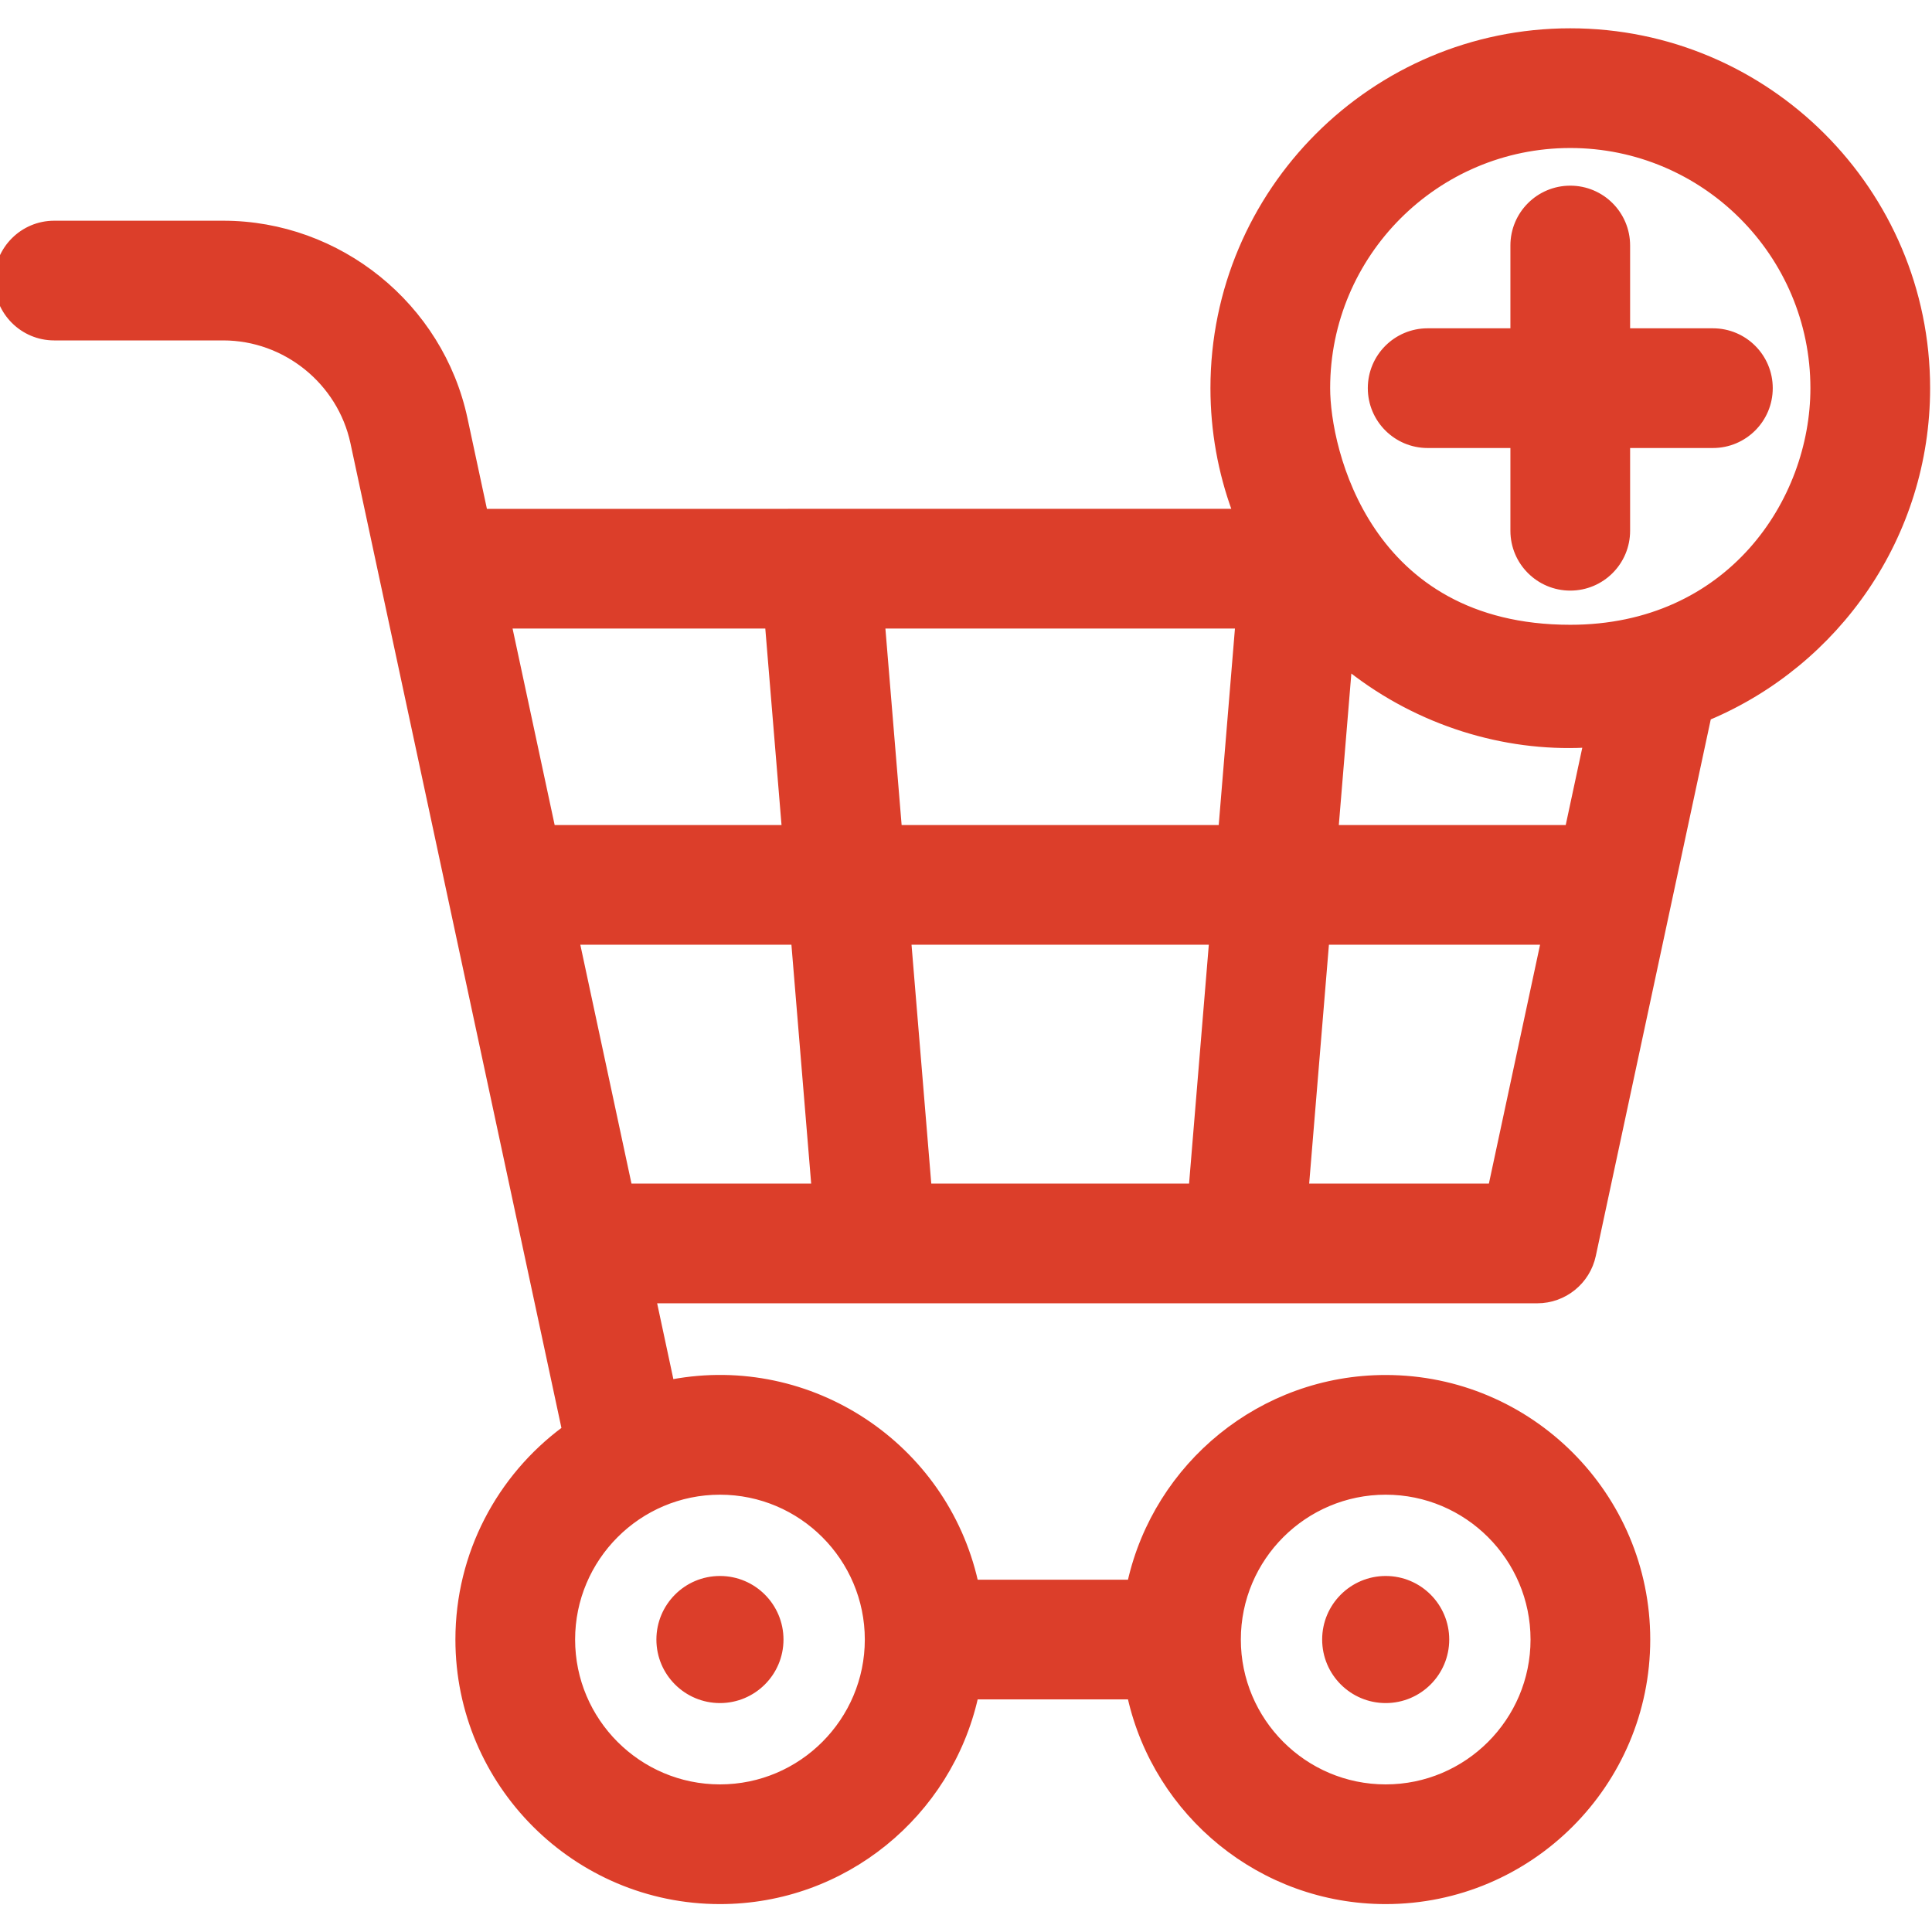
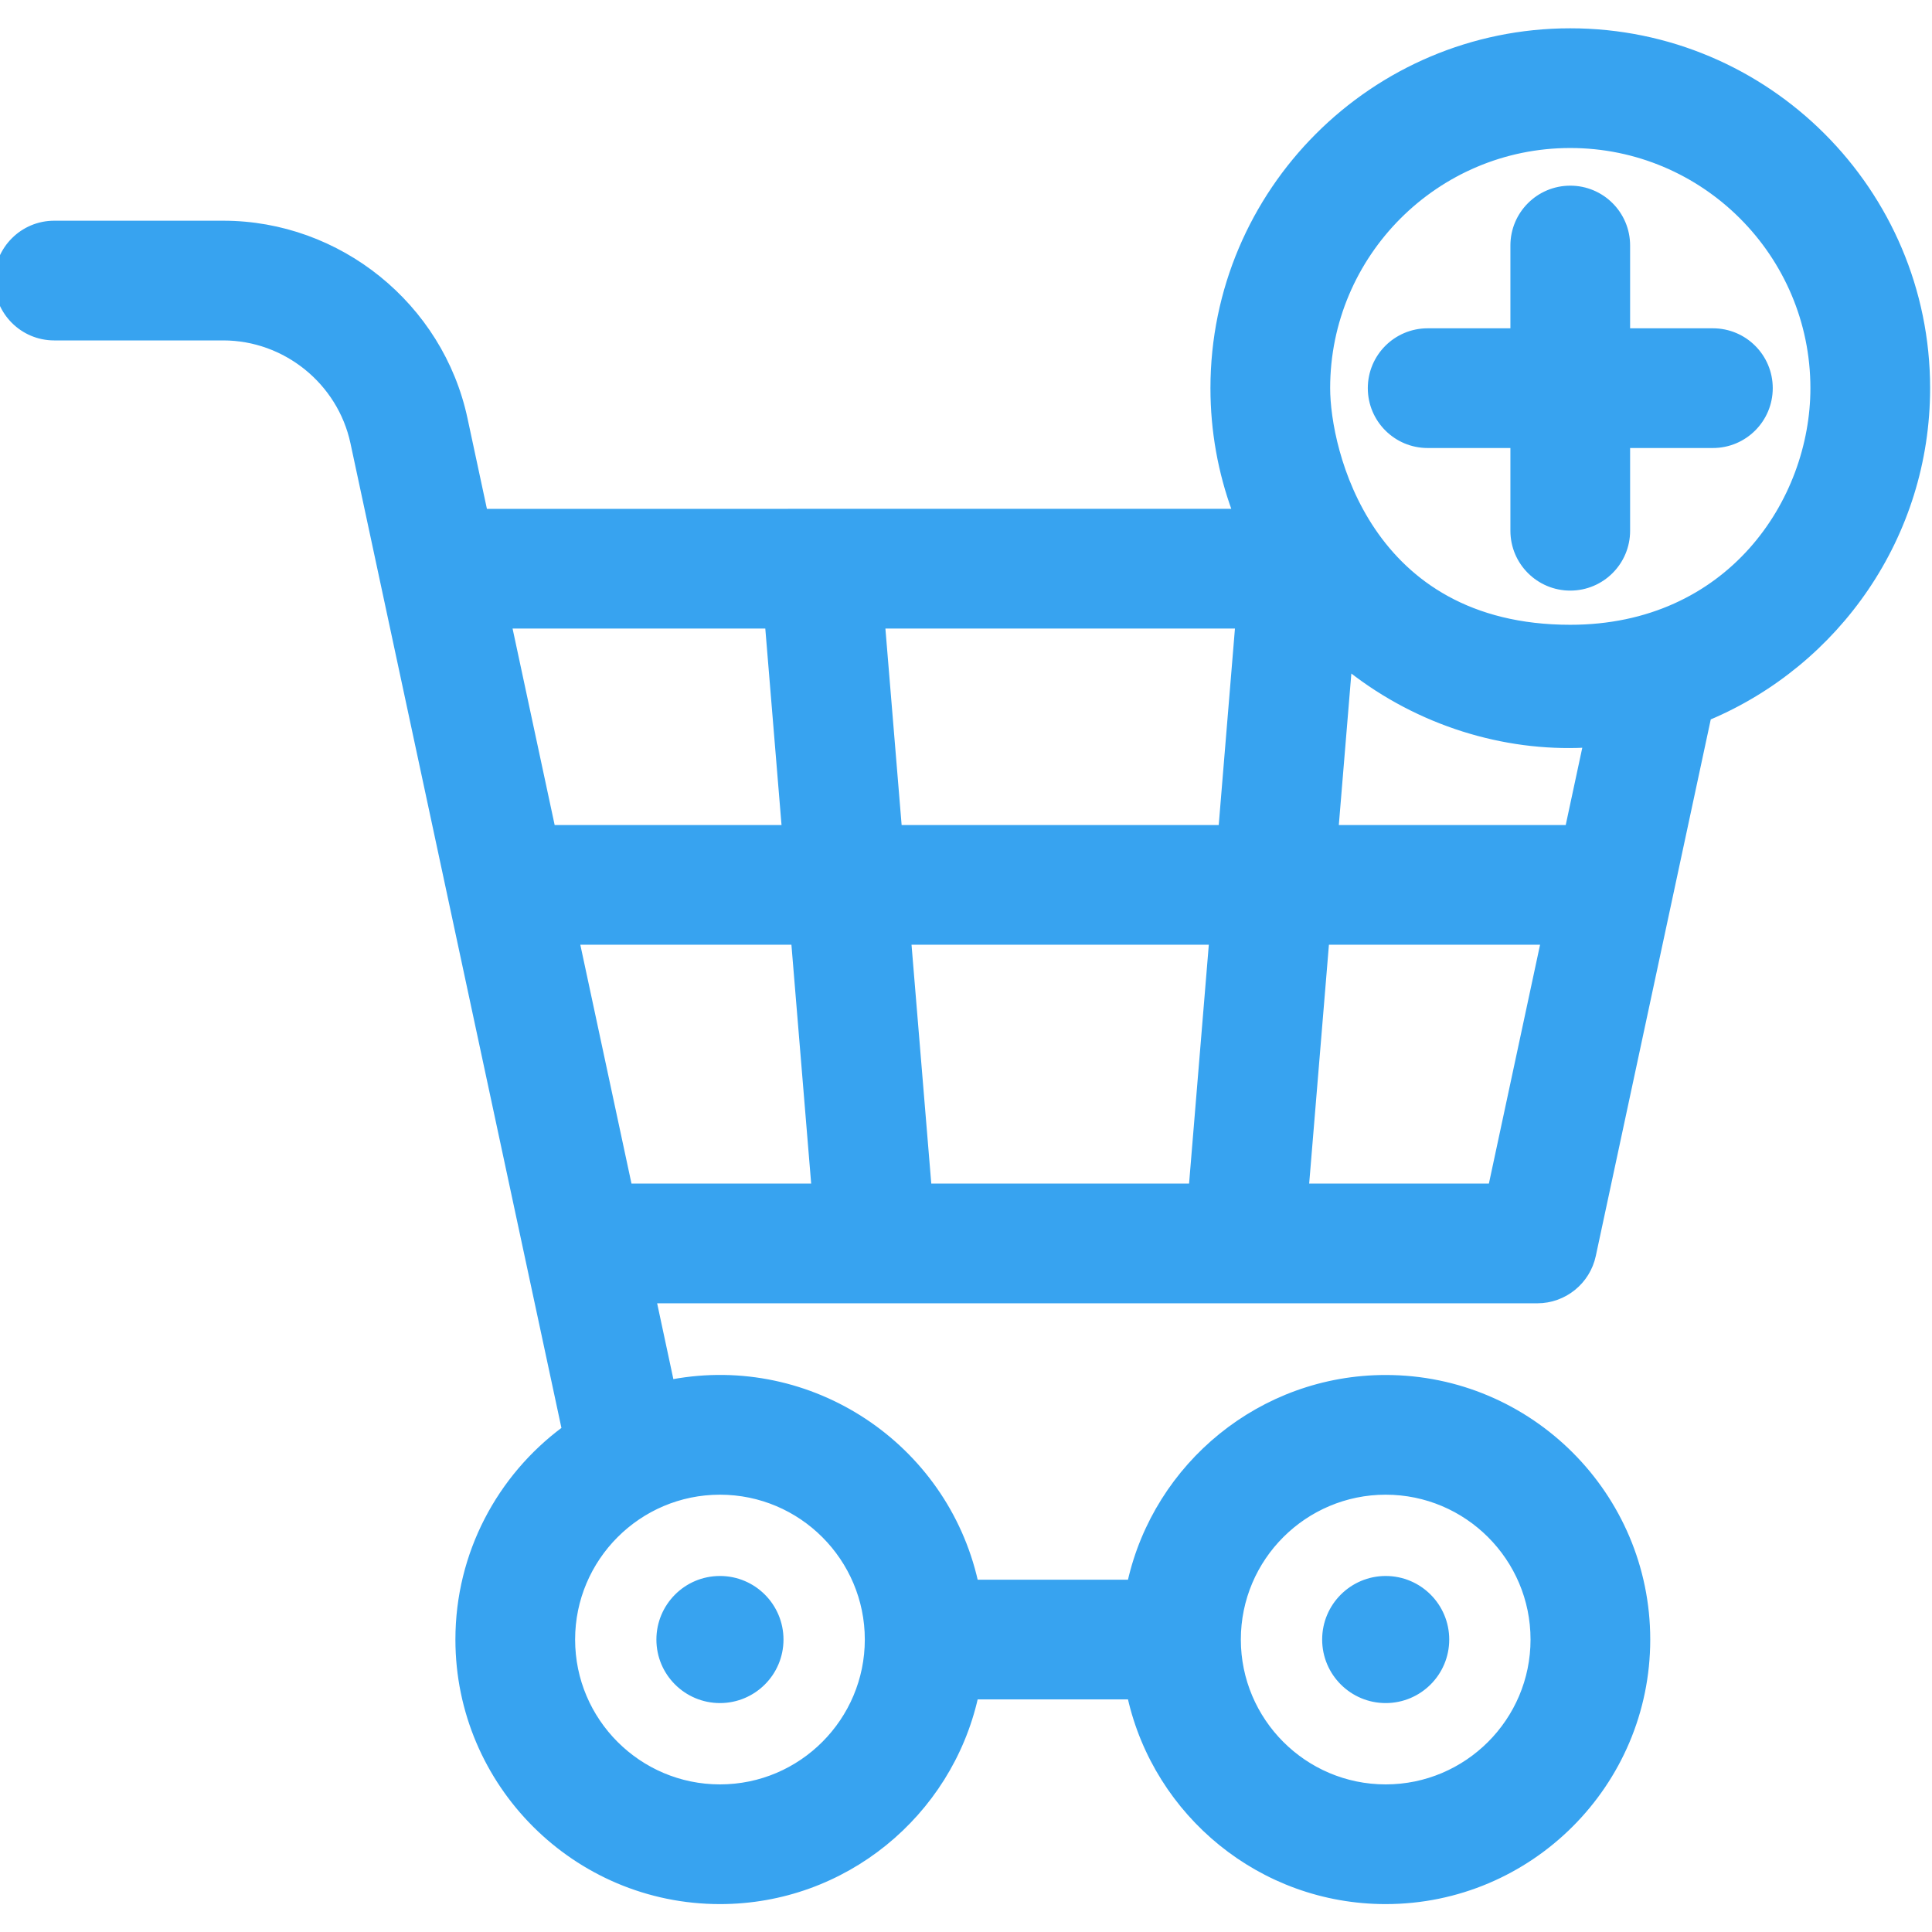
<svg xmlns="http://www.w3.org/2000/svg" height="512px" version="1.1" viewBox="1 -7 512 511" width="512px">
  <g id="surface1">
-     <path d="M 191.797 443.332 C 200.797 443.332 208.133 436.035 208.133 426.996 C 208.133 418.012 200.855 410.652 191.797 410.652 C 182.695 410.652 175.453 418.047 175.453 426.996 C 175.453 436.055 182.812 443.332 191.797 443.332 Z M 191.797 443.332 " style=" fill-rule:nonzero;fill-opacity:1;" stroke="#dc3e2a" fill="#dc3e2a" />
-     <path d="M 368.223 443.332 C 377.246 443.332 384.559 436.02 384.559 426.996 C 384.559 417.973 377.246 410.652 368.223 410.652 C 359.258 410.652 351.887 417.93 351.887 426.996 C 351.887 436.031 359.227 443.332 368.223 443.332 Z M 368.223 443.332 " style=" fill-rule:nonzero;fill-opacity:1;" stroke="#dc3e2a" fill="#dc3e2a" />
-     <path d="M 417.137 0.5 C 364.832 0.5 322.281 43.051 322.281 95.363 C 322.281 106.773 324.309 117.711 328.008 127.84 C 327.816 127.84 130.16 127.852 129.633 127.852 L 124.398 103.434 C 117.957 73.336 90.934 51.492 60.156 51.492 L 15.363 51.492 C 6.883 51.492 0 58.375 0 66.852 C 0 75.344 6.883 82.215 15.363 82.215 L 60.156 82.215 C 76.543 82.215 90.934 93.848 94.363 109.867 C 96.984 122.102 146.184 351.723 150.34 371.121 C 133.27 383.809 122.188 404.137 122.188 426.996 C 122.188 465.379 153.414 496.605 191.797 496.605 C 224.906 496.605 252.684 473.379 259.695 442.359 L 300.324 442.359 C 307.34 473.379 335.113 496.605 368.223 496.605 C 406.609 496.605 437.832 465.379 437.832 426.996 C 437.832 388.613 406.609 357.387 368.223 357.387 C 335.113 357.387 307.34 380.613 300.324 411.633 L 259.695 411.633 C 251.504 375.402 215.949 351.688 179.059 358.555 L 174.531 337.387 L 408.391 337.387 C 415.641 337.387 421.898 332.324 423.414 325.238 C 426.277 311.875 451.07 196.156 453.934 182.793 C 488.023 168.395 512 134.629 512 95.363 C 512 43.051 469.449 0.5 417.137 0.5 Z M 191.797 388.109 C 213.301 388.109 230.684 405.621 230.684 426.996 C 230.684 448.34 213.328 465.883 191.797 465.883 C 170.352 465.883 152.91 448.43 152.91 426.996 C 152.91 405.609 170.312 388.109 191.797 388.109 Z M 329.336 426.996 C 329.336 405.457 346.863 388.109 368.223 388.109 C 389.668 388.109 407.109 405.551 407.109 426.996 C 407.109 448.43 389.668 465.883 368.223 465.883 C 346.719 465.883 329.336 448.371 329.336 426.996 Z M 417.141 158.574 C 363.66 158.574 353.004 111.477 353.004 95.363 C 353.004 60 381.773 31.223 417.137 31.223 C 452.5 31.223 481.277 60 481.277 95.363 C 481.277 125.301 459.07 158.574 417.141 158.574 Z M 316.578 306.652 L 247.336 306.652 L 242.02 242.367 L 321.891 242.367 Z M 239.48 211.645 L 235.098 158.574 L 328.816 158.574 L 324.434 211.645 Z M 204.273 158.574 L 208.656 211.645 L 147.586 211.645 L 136.219 158.574 Z M 167.945 306.66 L 154.172 242.367 L 211.195 242.367 L 216.512 306.66 Z M 395.977 306.66 L 347.402 306.66 L 352.719 242.367 L 409.75 242.367 Z M 416.336 211.645 L 355.258 211.645 L 358.699 170.035 C 377.059 184.43 399.652 191.176 420.945 190.137 Z M 416.336 211.645 " style=" fill-rule:nonzero;fill-opacity:1;" stroke="#dc3e2a" fill="#dc3e2a" />
-     <path d="M 454.938 80.004 L 432.496 80.004 L 432.496 57.562 C 432.496 49.074 425.625 42.203 417.137 42.203 C 408.656 42.203 401.773 49.074 401.773 57.562 L 401.773 80.004 L 379.344 80.004 C 370.855 80.004 363.984 86.875 363.984 95.363 C 363.984 103.844 370.855 110.727 379.344 110.727 L 401.773 110.727 C 401.773 121.219 401.773 126.328 401.773 133.156 C 401.773 141.645 408.656 148.516 417.137 148.516 C 425.625 148.516 432.496 141.645 432.496 133.156 C 432.496 126.363 432.496 121.258 432.496 110.727 L 454.938 110.727 C 463.426 110.727 470.297 103.844 470.297 95.363 C 470.297 86.875 463.426 80.004 454.938 80.004 Z M 454.938 80.004 " style=" fill-rule:nonzero;fill-opacity:1;" stroke="#dc3e2a" fill="#dc3e2a" />
+     <path d="M 191.797 443.332 C 200.797 443.332 208.133 436.035 208.133 426.996 C 208.133 418.012 200.855 410.652 191.797 410.652 C 182.695 410.652 175.453 418.047 175.453 426.996 C 175.453 436.055 182.812 443.332 191.797 443.332 Z M 191.797 443.332 " style=" fill-rule:nonzero;fill-opacity:1;" stroke="#37a3f0" fill="#37a3f0" />
+     <path d="M 368.223 443.332 C 377.246 443.332 384.559 436.02 384.559 426.996 C 384.559 417.973 377.246 410.652 368.223 410.652 C 359.258 410.652 351.887 417.93 351.887 426.996 C 351.887 436.031 359.227 443.332 368.223 443.332 Z M 368.223 443.332 " style=" fill-rule:nonzero;fill-opacity:1;" stroke="#37a3f0" fill="#37a3f0" />
+     <path d="M 417.137 0.5 C 364.832 0.5 322.281 43.051 322.281 95.363 C 322.281 106.773 324.309 117.711 328.008 127.84 C 327.816 127.84 130.16 127.852 129.633 127.852 L 124.398 103.434 C 117.957 73.336 90.934 51.492 60.156 51.492 L 15.363 51.492 C 6.883 51.492 0 58.375 0 66.852 C 0 75.344 6.883 82.215 15.363 82.215 L 60.156 82.215 C 76.543 82.215 90.934 93.848 94.363 109.867 C 96.984 122.102 146.184 351.723 150.34 371.121 C 133.27 383.809 122.188 404.137 122.188 426.996 C 122.188 465.379 153.414 496.605 191.797 496.605 C 224.906 496.605 252.684 473.379 259.695 442.359 L 300.324 442.359 C 307.34 473.379 335.113 496.605 368.223 496.605 C 406.609 496.605 437.832 465.379 437.832 426.996 C 437.832 388.613 406.609 357.387 368.223 357.387 C 335.113 357.387 307.34 380.613 300.324 411.633 L 259.695 411.633 C 251.504 375.402 215.949 351.688 179.059 358.555 L 174.531 337.387 L 408.391 337.387 C 415.641 337.387 421.898 332.324 423.414 325.238 C 426.277 311.875 451.07 196.156 453.934 182.793 C 488.023 168.395 512 134.629 512 95.363 C 512 43.051 469.449 0.5 417.137 0.5 Z M 191.797 388.109 C 213.301 388.109 230.684 405.621 230.684 426.996 C 230.684 448.34 213.328 465.883 191.797 465.883 C 170.352 465.883 152.91 448.43 152.91 426.996 C 152.91 405.609 170.312 388.109 191.797 388.109 Z M 329.336 426.996 C 329.336 405.457 346.863 388.109 368.223 388.109 C 389.668 388.109 407.109 405.551 407.109 426.996 C 407.109 448.43 389.668 465.883 368.223 465.883 C 346.719 465.883 329.336 448.371 329.336 426.996 Z M 417.141 158.574 C 363.66 158.574 353.004 111.477 353.004 95.363 C 353.004 60 381.773 31.223 417.137 31.223 C 452.5 31.223 481.277 60 481.277 95.363 C 481.277 125.301 459.07 158.574 417.141 158.574 Z M 316.578 306.652 L 247.336 306.652 L 242.02 242.367 L 321.891 242.367 Z M 239.48 211.645 L 235.098 158.574 L 328.816 158.574 L 324.434 211.645 Z M 204.273 158.574 L 208.656 211.645 L 147.586 211.645 L 136.219 158.574 Z M 167.945 306.66 L 154.172 242.367 L 211.195 242.367 L 216.512 306.66 Z M 395.977 306.66 L 347.402 306.66 L 352.719 242.367 L 409.75 242.367 Z M 416.336 211.645 L 355.258 211.645 L 358.699 170.035 C 377.059 184.43 399.652 191.176 420.945 190.137 Z M 416.336 211.645 " style=" fill-rule:nonzero;fill-opacity:1;" stroke="#37a3f0" fill="#37a3f0" />
+     <path d="M 454.938 80.004 L 432.496 80.004 L 432.496 57.562 C 432.496 49.074 425.625 42.203 417.137 42.203 C 408.656 42.203 401.773 49.074 401.773 57.562 L 401.773 80.004 L 379.344 80.004 C 370.855 80.004 363.984 86.875 363.984 95.363 C 363.984 103.844 370.855 110.727 379.344 110.727 L 401.773 110.727 C 401.773 121.219 401.773 126.328 401.773 133.156 C 401.773 141.645 408.656 148.516 417.137 148.516 C 425.625 148.516 432.496 141.645 432.496 133.156 C 432.496 126.363 432.496 121.258 432.496 110.727 L 454.938 110.727 C 463.426 110.727 470.297 103.844 470.297 95.363 C 470.297 86.875 463.426 80.004 454.938 80.004 Z M 454.938 80.004 " style=" fill-rule:nonzero;fill-opacity:1;" stroke="#37a3f0" fill="#37a3f0" />
  </g>
</svg>
